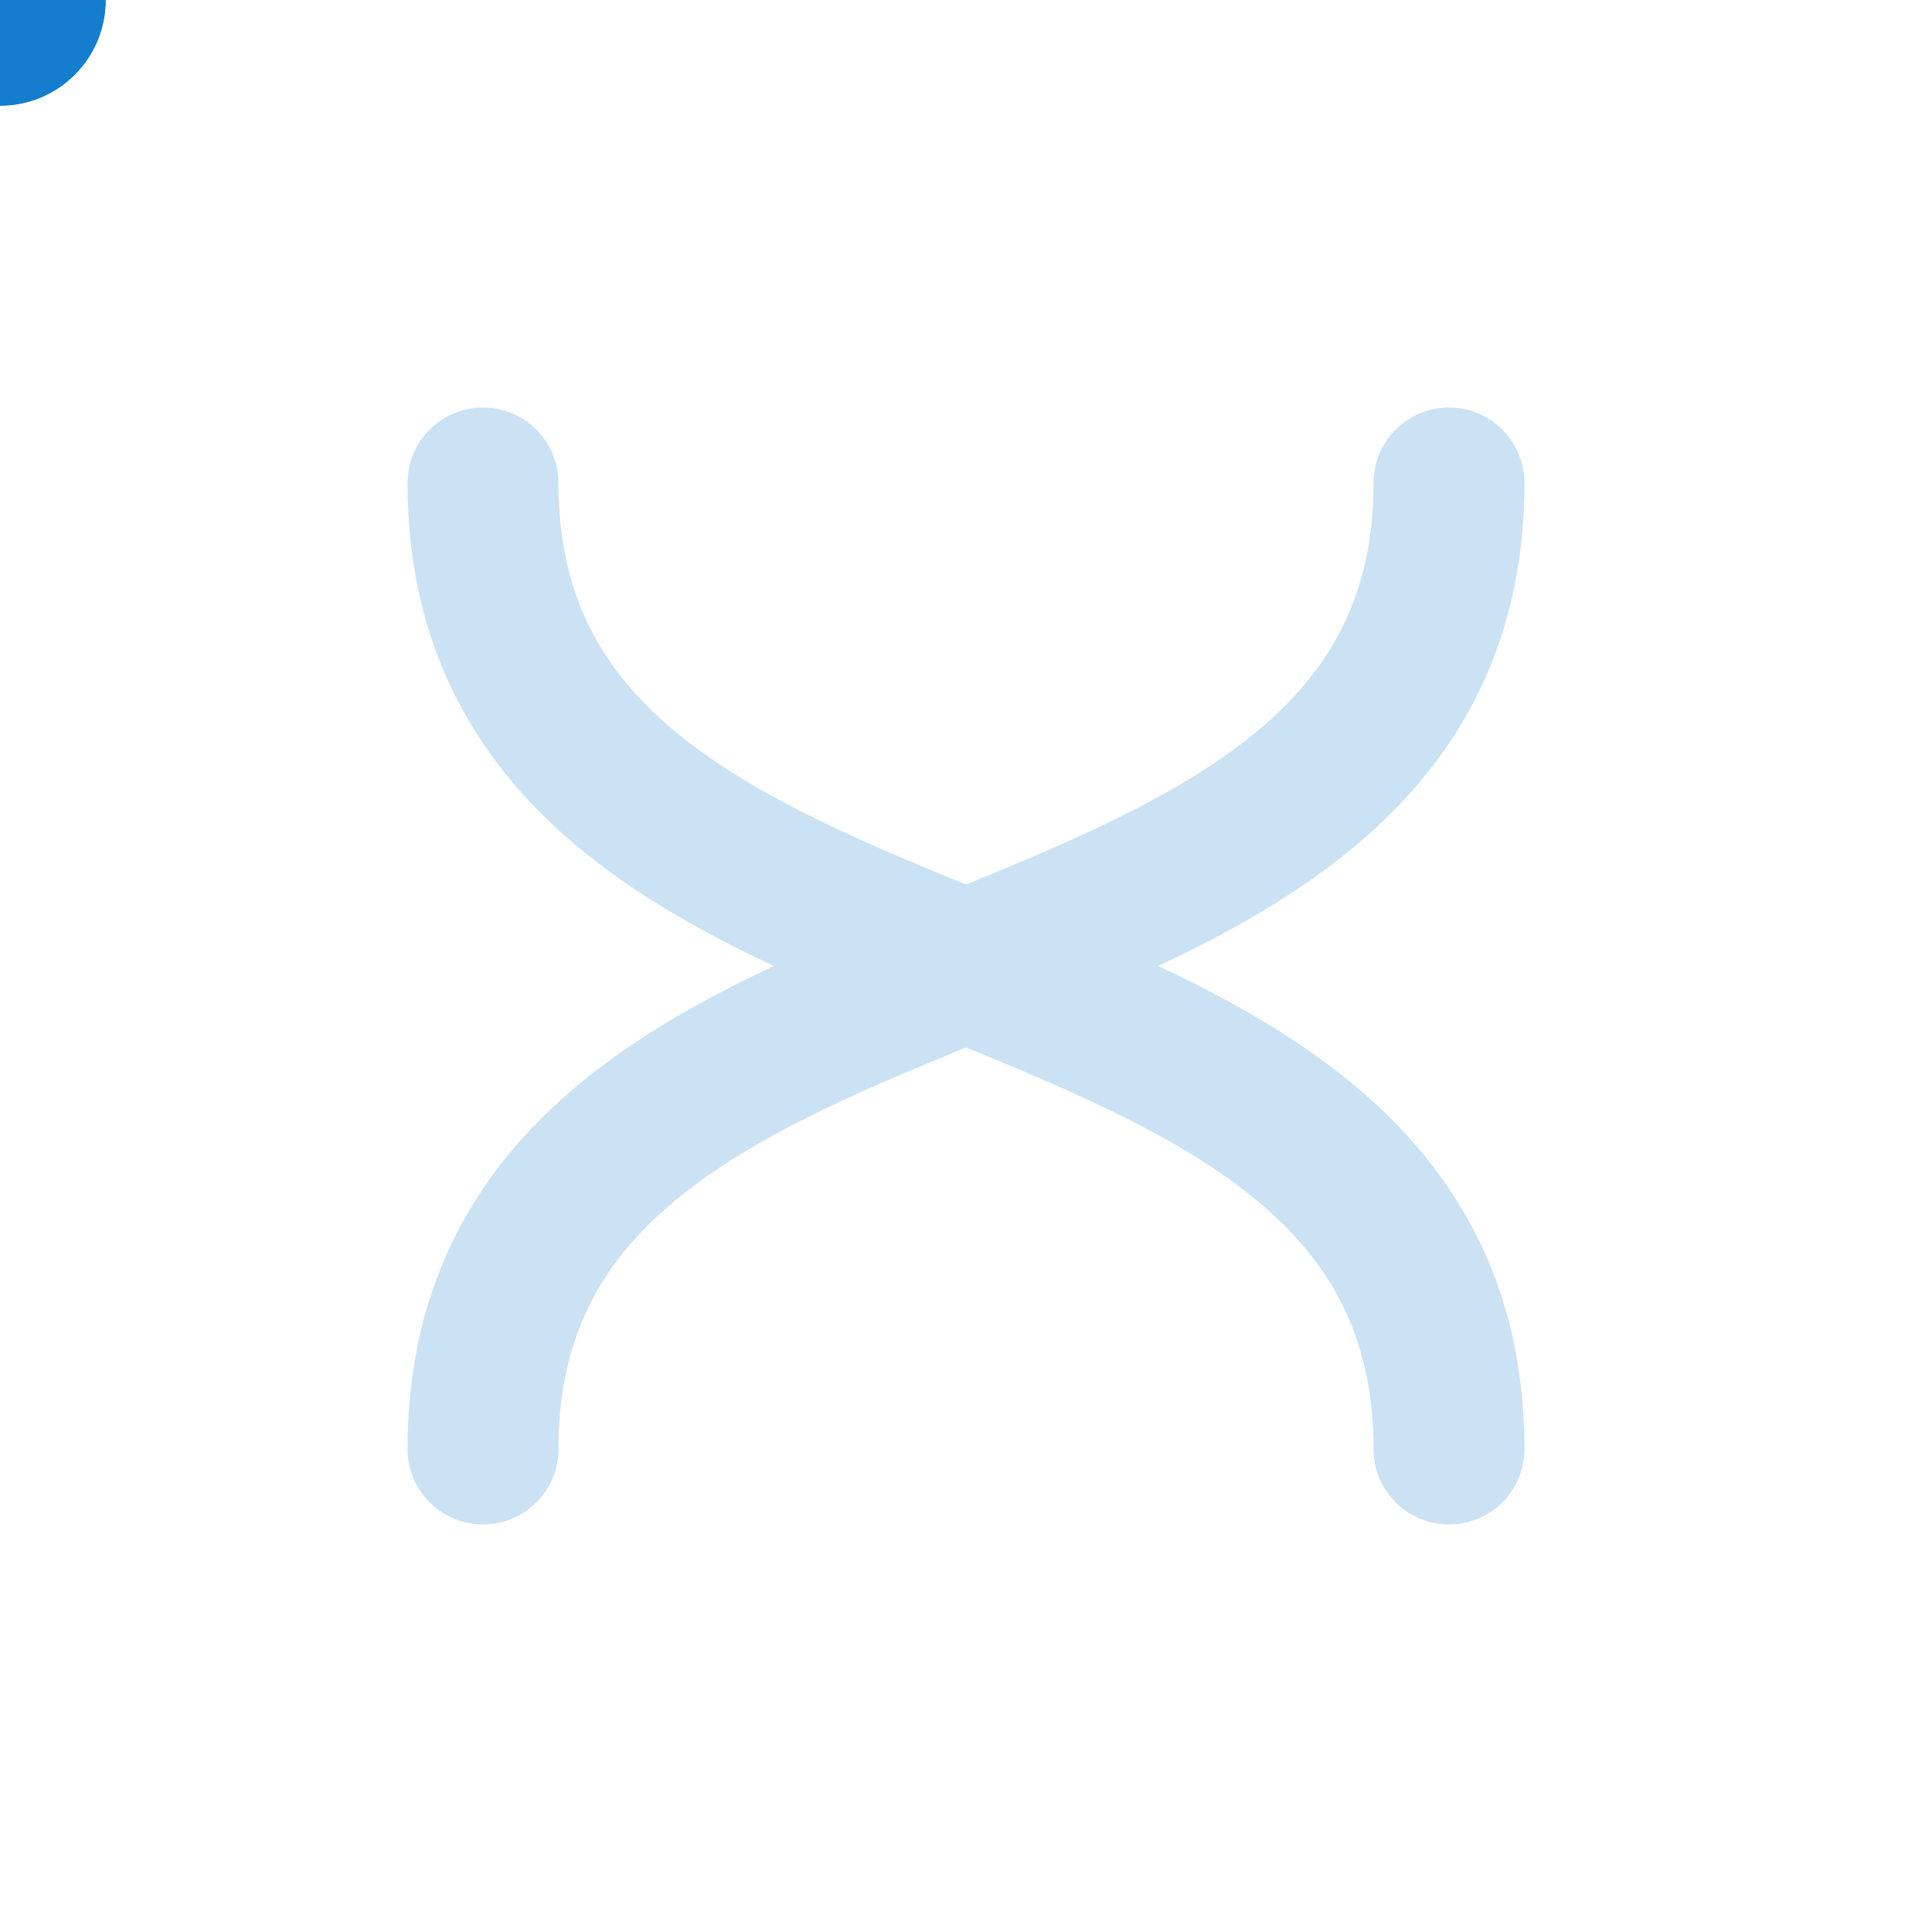
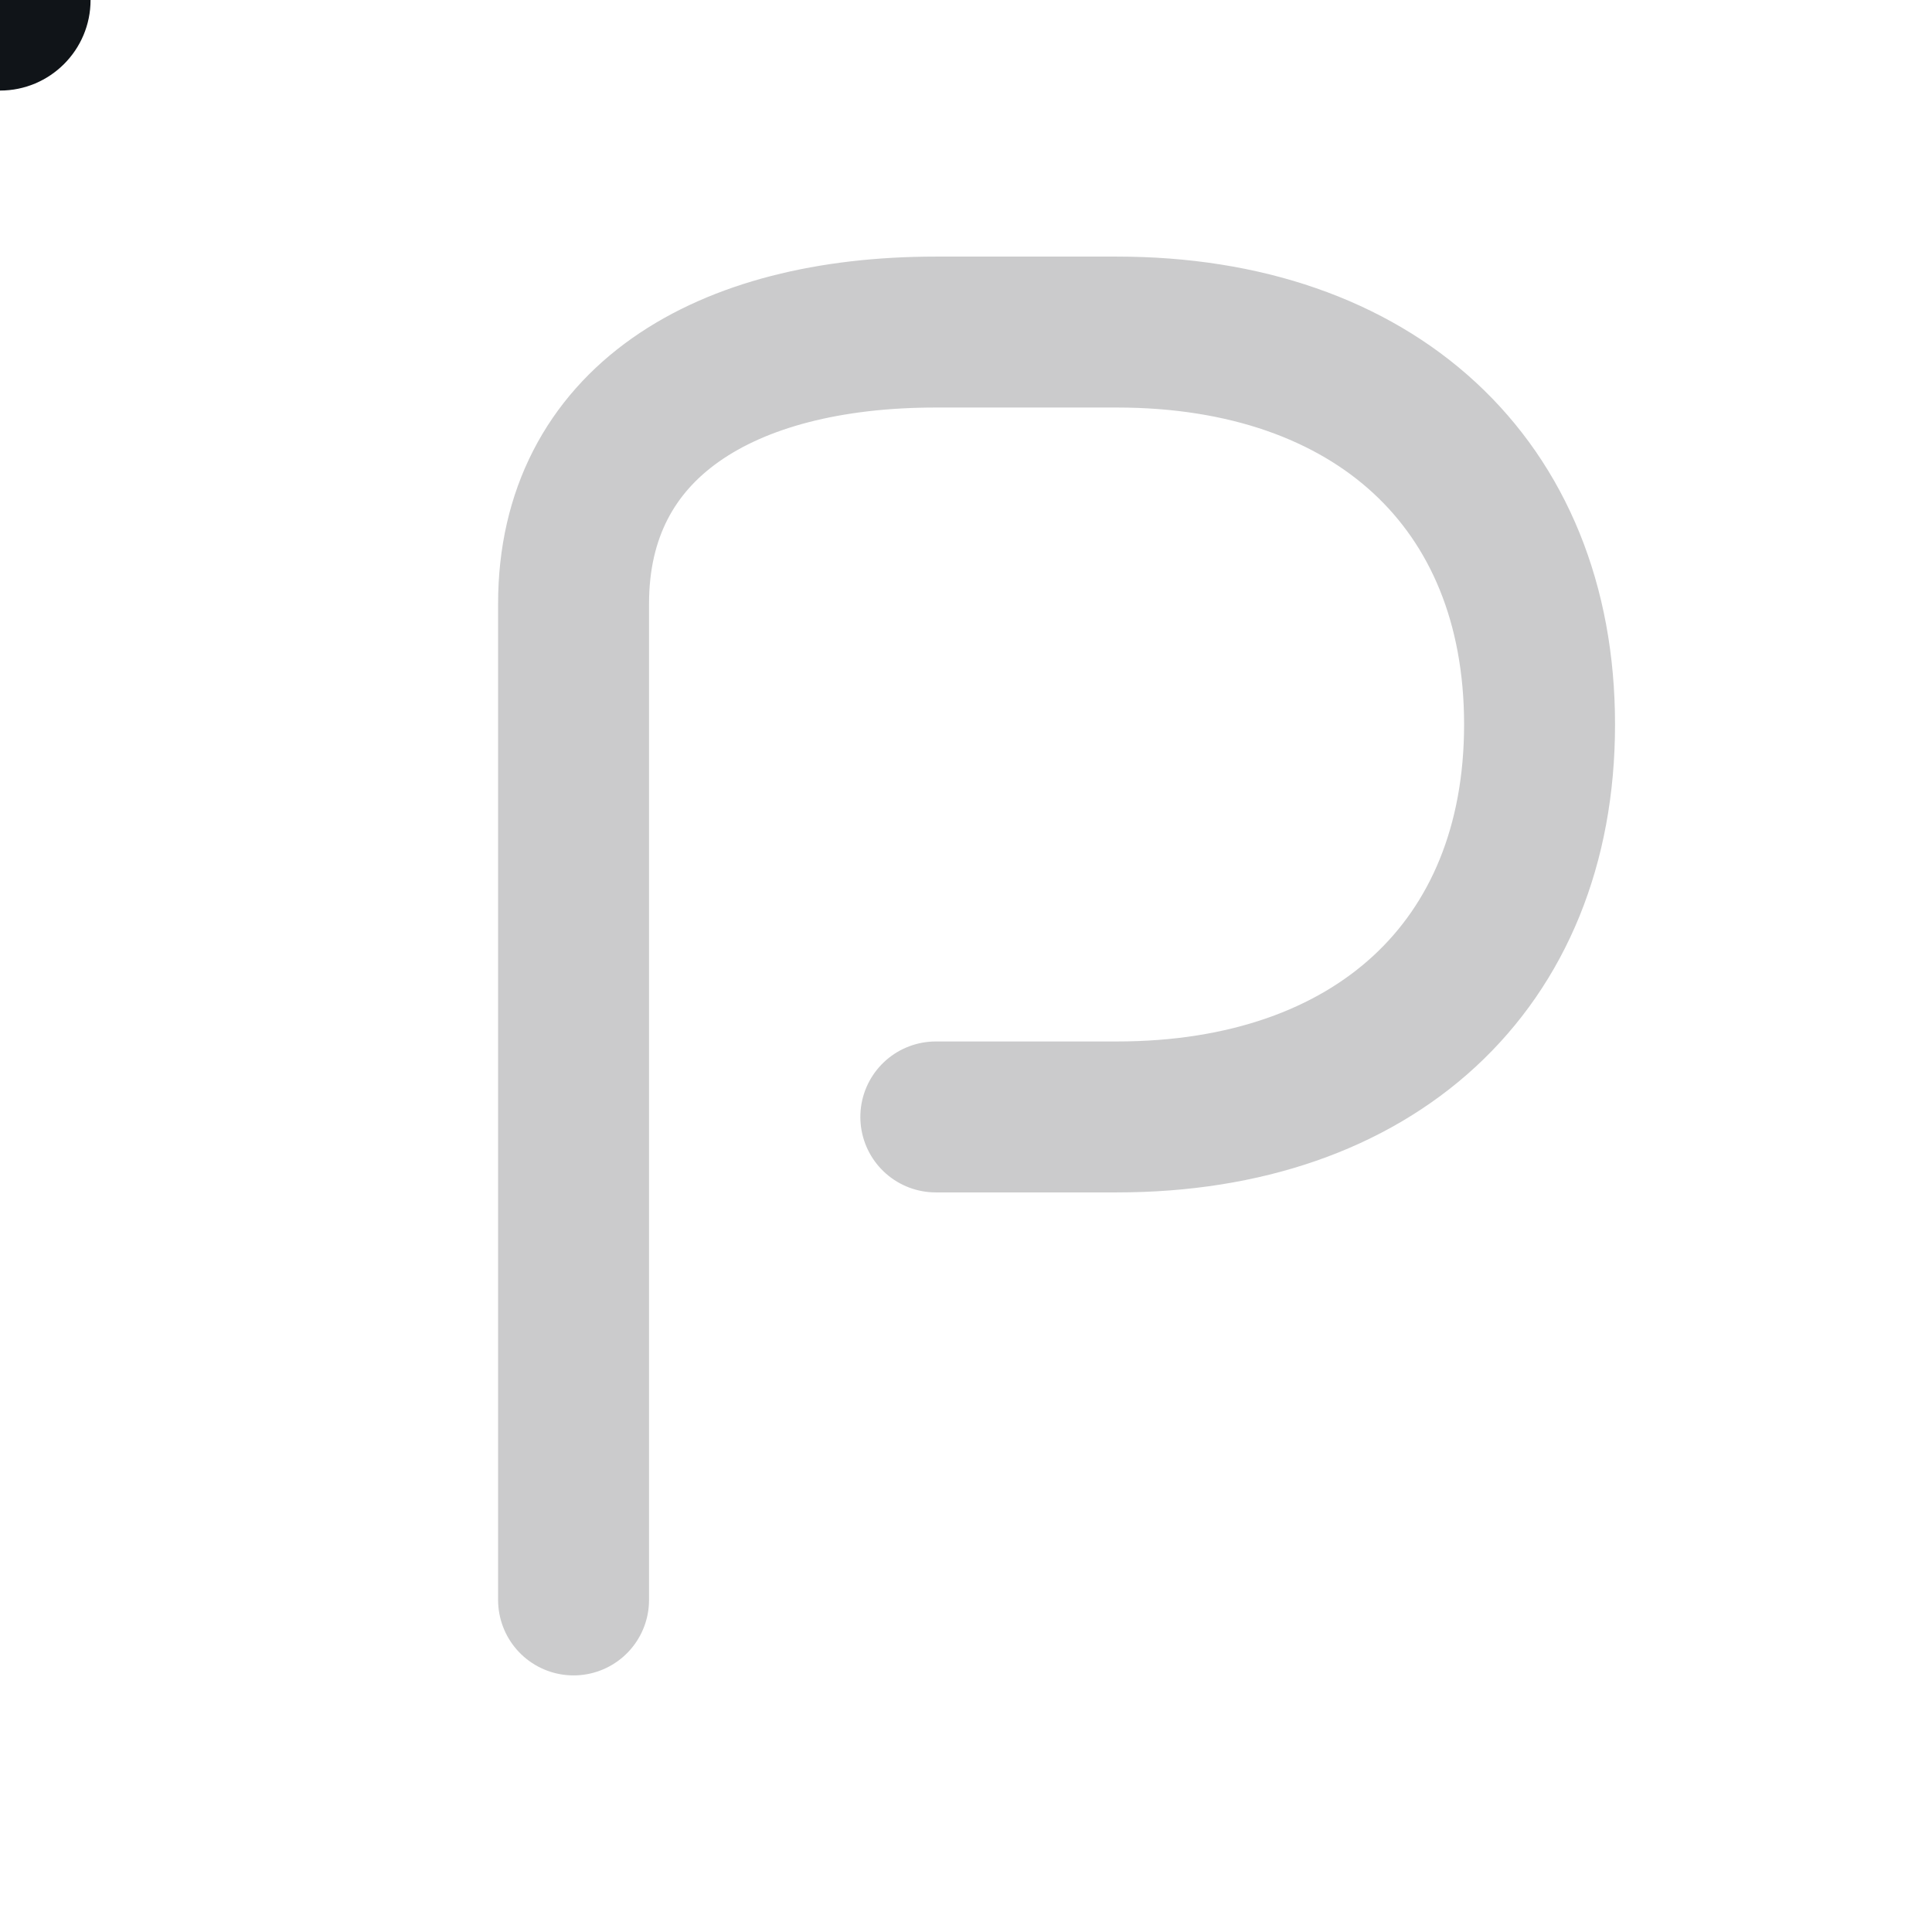
- <svg xmlns="http://www.w3.org/2000/svg" viewBox="0 0 128 128">
-   <g fill="none" stroke="#147DCE" stroke-width="10" stroke-linecap="round" opacity=".22">
-     <path d="M32 96 C32 58 96 70 96 32" />
-     <path d="M32 32 C32 70 96 58 96 96" />
-   </g>
-   <g fill="#147DCE">
-     <circle r="7">
-       <animateMotion dur="1.6s" repeatCount="indefinite" path="M32 96 C32 58 96 70 96 32" />
-     </circle>
-     <circle r="7">
-       <animateMotion dur="1.6s" begin="-.8s" repeatCount="indefinite" path="M32 32 C32 70 96 58 96 96" />
-     </circle>
-   </g>
+ <svg xmlns="http://www.w3.org/2000/svg" viewBox="0 0 256 256">
+   <path d="M76 212 V80 C76 56 96 44 124 44 H148 C182 44 204 64 204 96 C204 128 182 148 148 148 H124" fill="none" stroke="#101418" stroke-width="20" stroke-linecap="round" opacity=".22" />
+   <circle r="12" fill="#101418">
+     <animateMotion dur="1.6s" repeatCount="indefinite" path="M76 212 V80 C76 56 96 44 124 44 H148 C182 44 204 64 204 96 C204 128 182 148 148 148 H124" />
+   </circle>
</svg>
